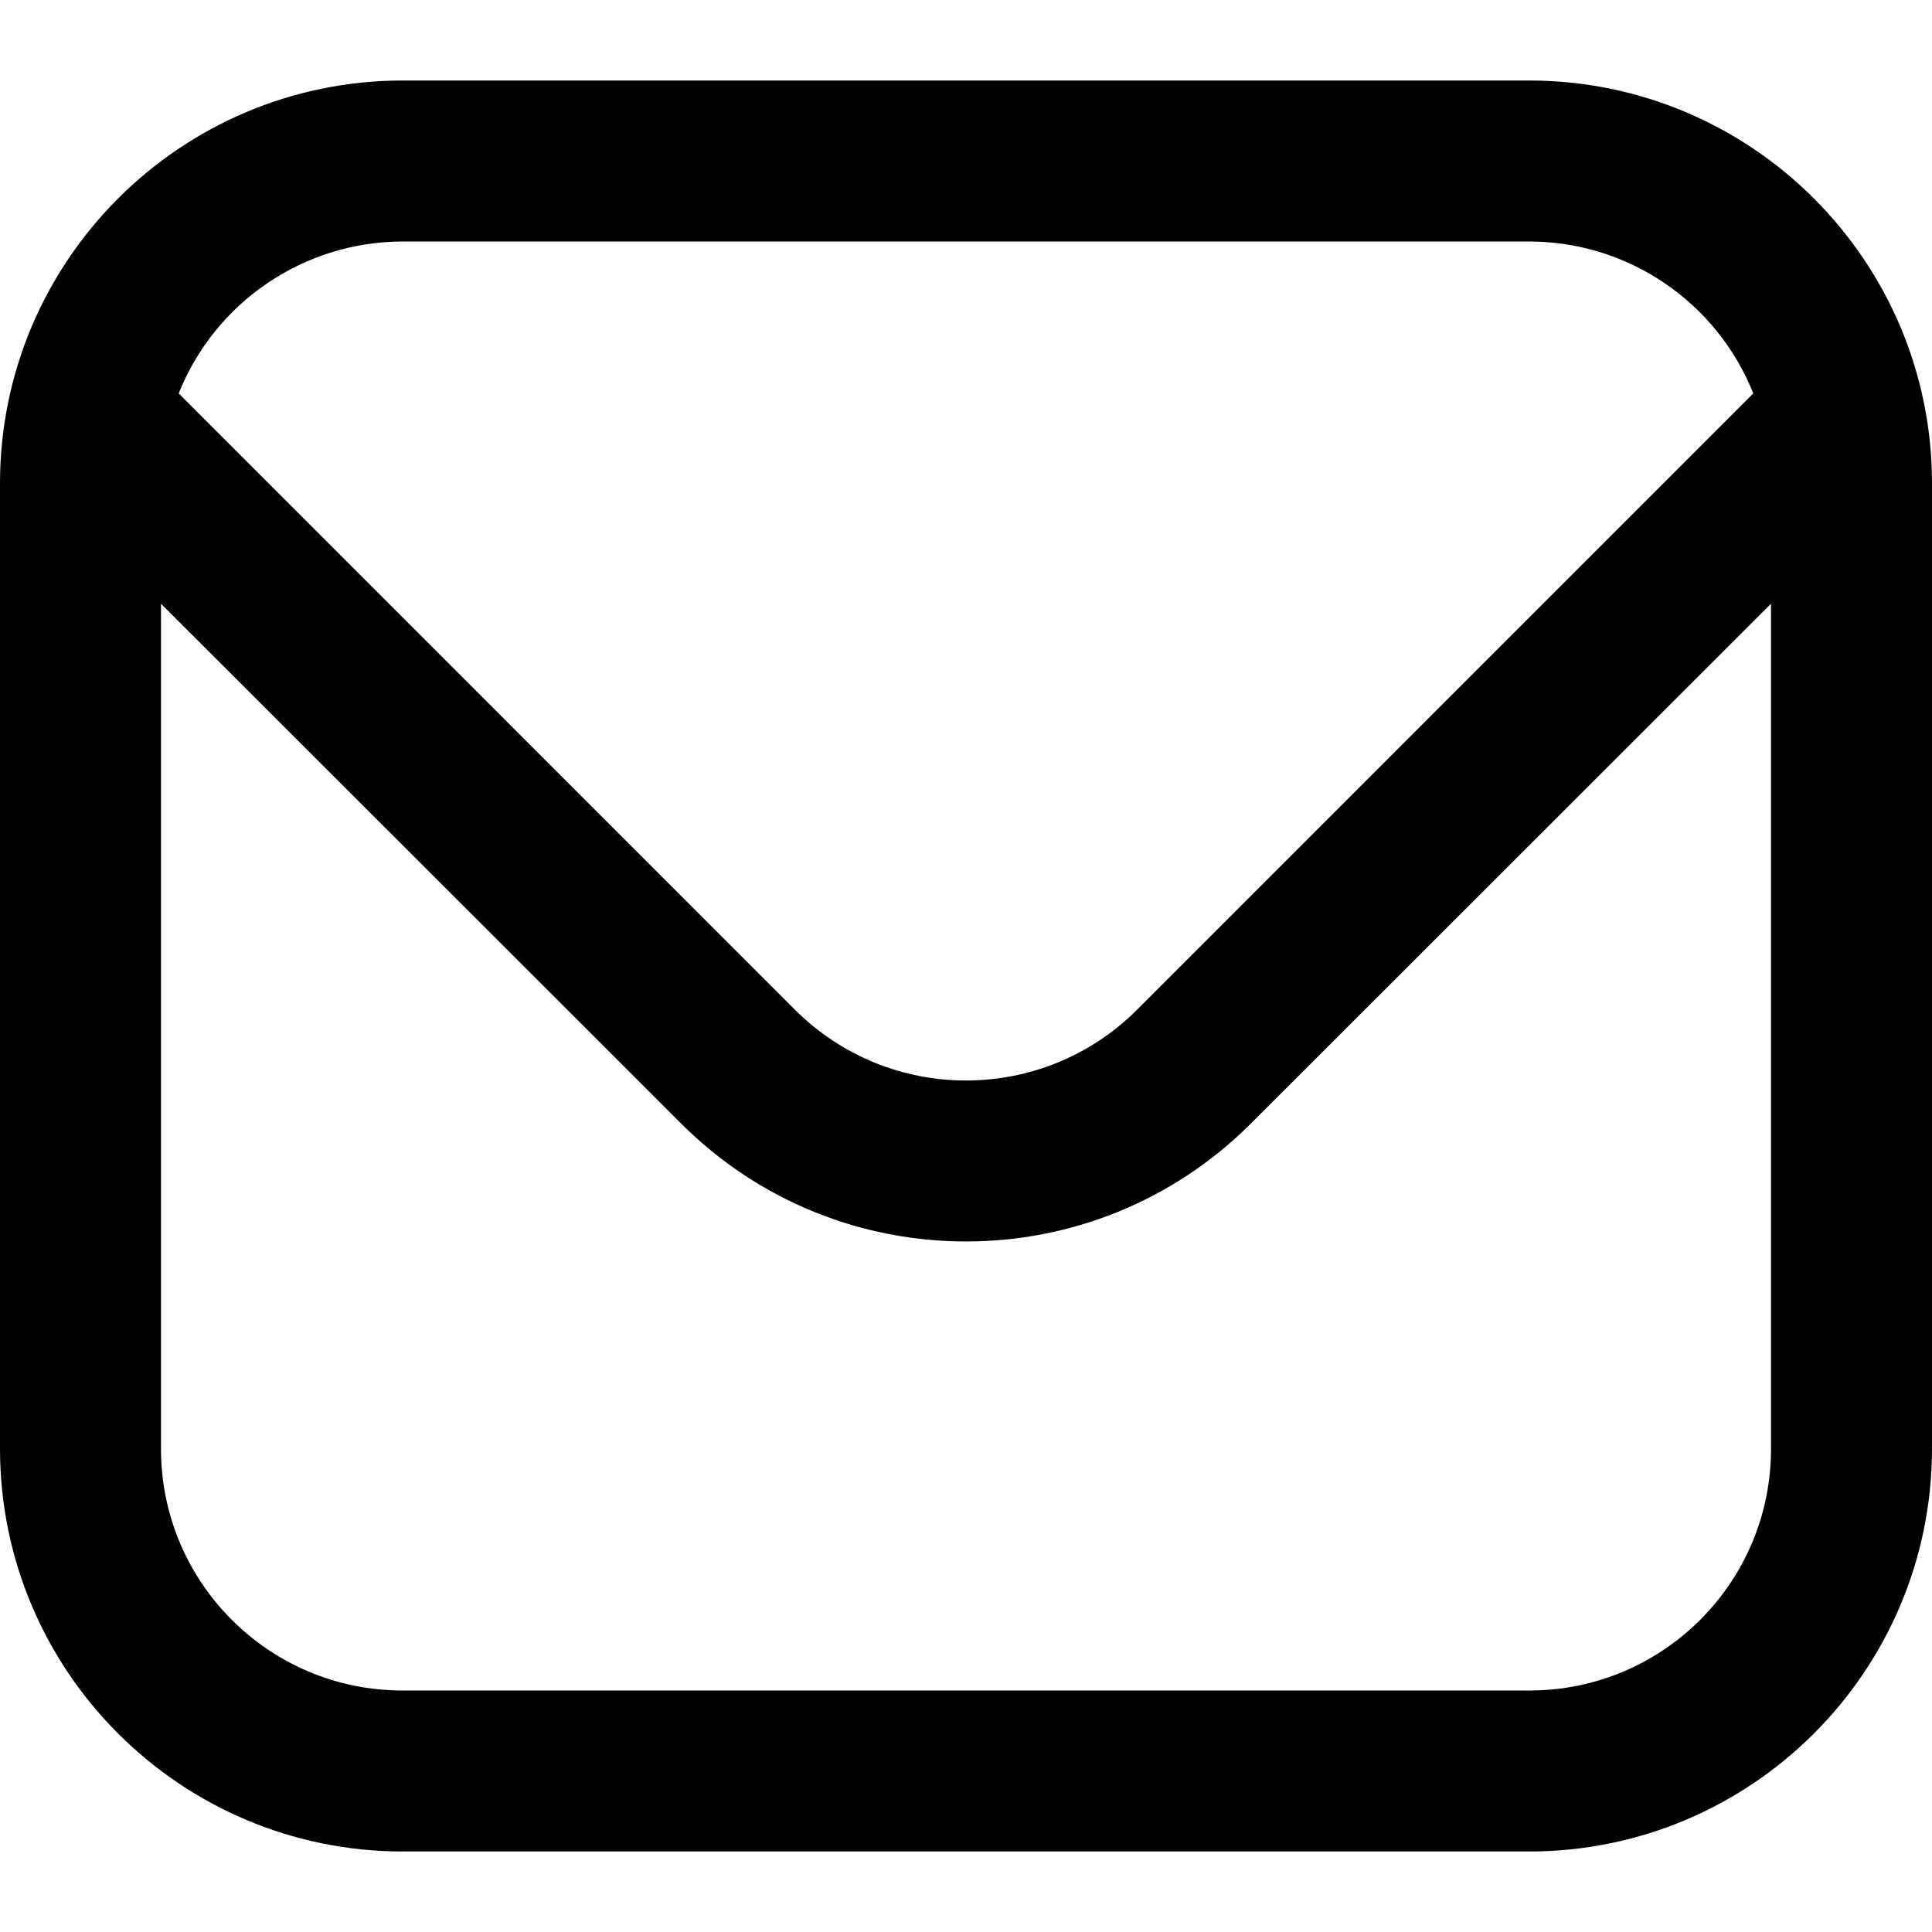
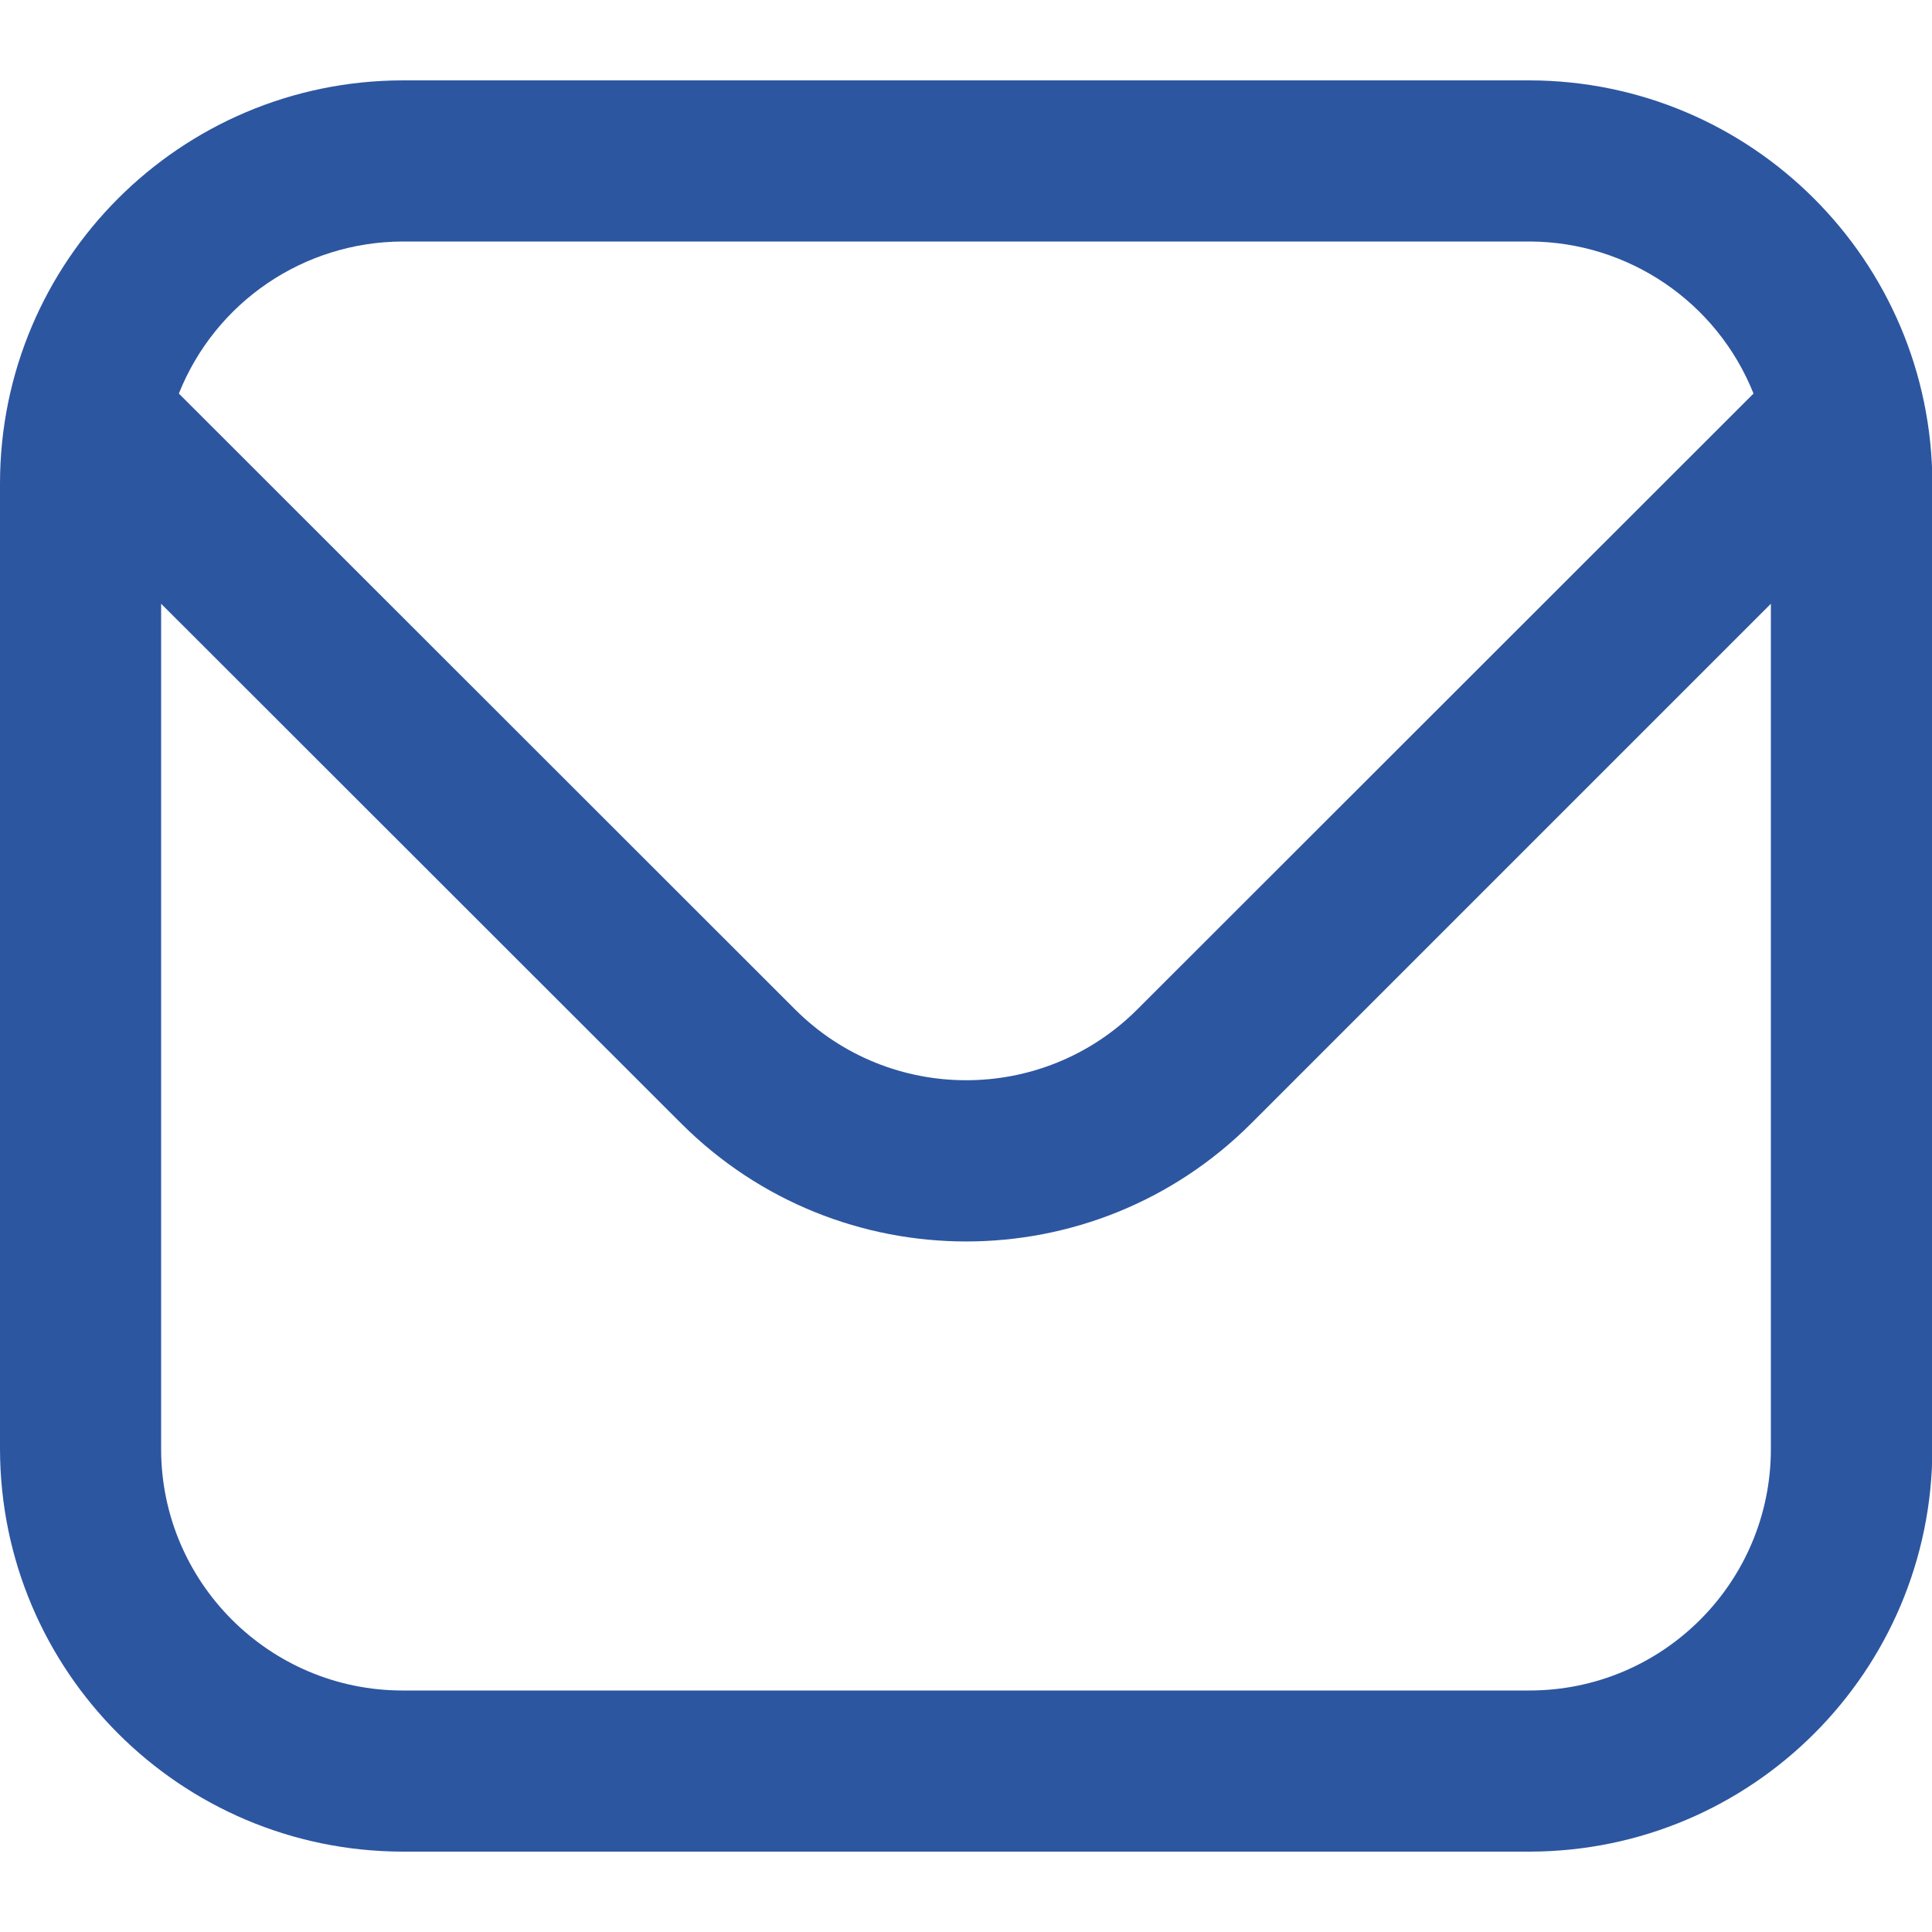
- <svg xmlns="http://www.w3.org/2000/svg" id="Outline" viewBox="0 0 24 24" width="512" height="512">
-   <path d="M19,1H5A5.006,5.006,0,0,0,0,6V18a5.006,5.006,0,0,0,5,5H19a5.006,5.006,0,0,0,5-5V6A5.006,5.006,0,0,0,19,1ZM5,3H19a3,3,0,0,1,2.78,1.887l-7.658,7.659a3.007,3.007,0,0,1-4.244,0L2.22,4.887A3,3,0,0,1,5,3ZM19,21H5a3,3,0,0,1-3-3V7.5L8.464,13.96a5.007,5.007,0,0,0,7.072,0L22,7.5V18A3,3,0,0,1,19,21Z" />
+ <svg xmlns="http://www.w3.org/2000/svg" version="1.1" id="Outline" x="0px" y="0px" viewBox="0 0 512 512" style="enable-background:new 0 0 512 512;" xml:space="preserve">
+   <style type="text/css">
+ 	.st0{fill:#2D56A0;}
+ </style>
+   <path class="st0" d="M405.3,21.3H106.7C47.8,21.4,0.1,69.1,0,128v256c0.1,58.9,47.8,106.6,106.7,106.7h298.7  c58.9-0.1,106.6-47.8,106.7-106.7V128C511.9,69.1,464.2,21.4,405.3,21.3z M106.7,64h298.7c26.1,0.1,49.6,16,59.3,40.3L301.3,267.6  c-25,24.9-65.5,24.9-90.5,0L47.4,104.3C57.1,80,80.5,64.1,106.7,64z M405.3,448H106.7c-35.3,0-64-28.7-64-64V160l137.9,137.8  c41.7,41.6,109.2,41.6,150.9,0L469.3,160v224C469.3,419.3,440.7,448,405.3,448z" />
</svg>
